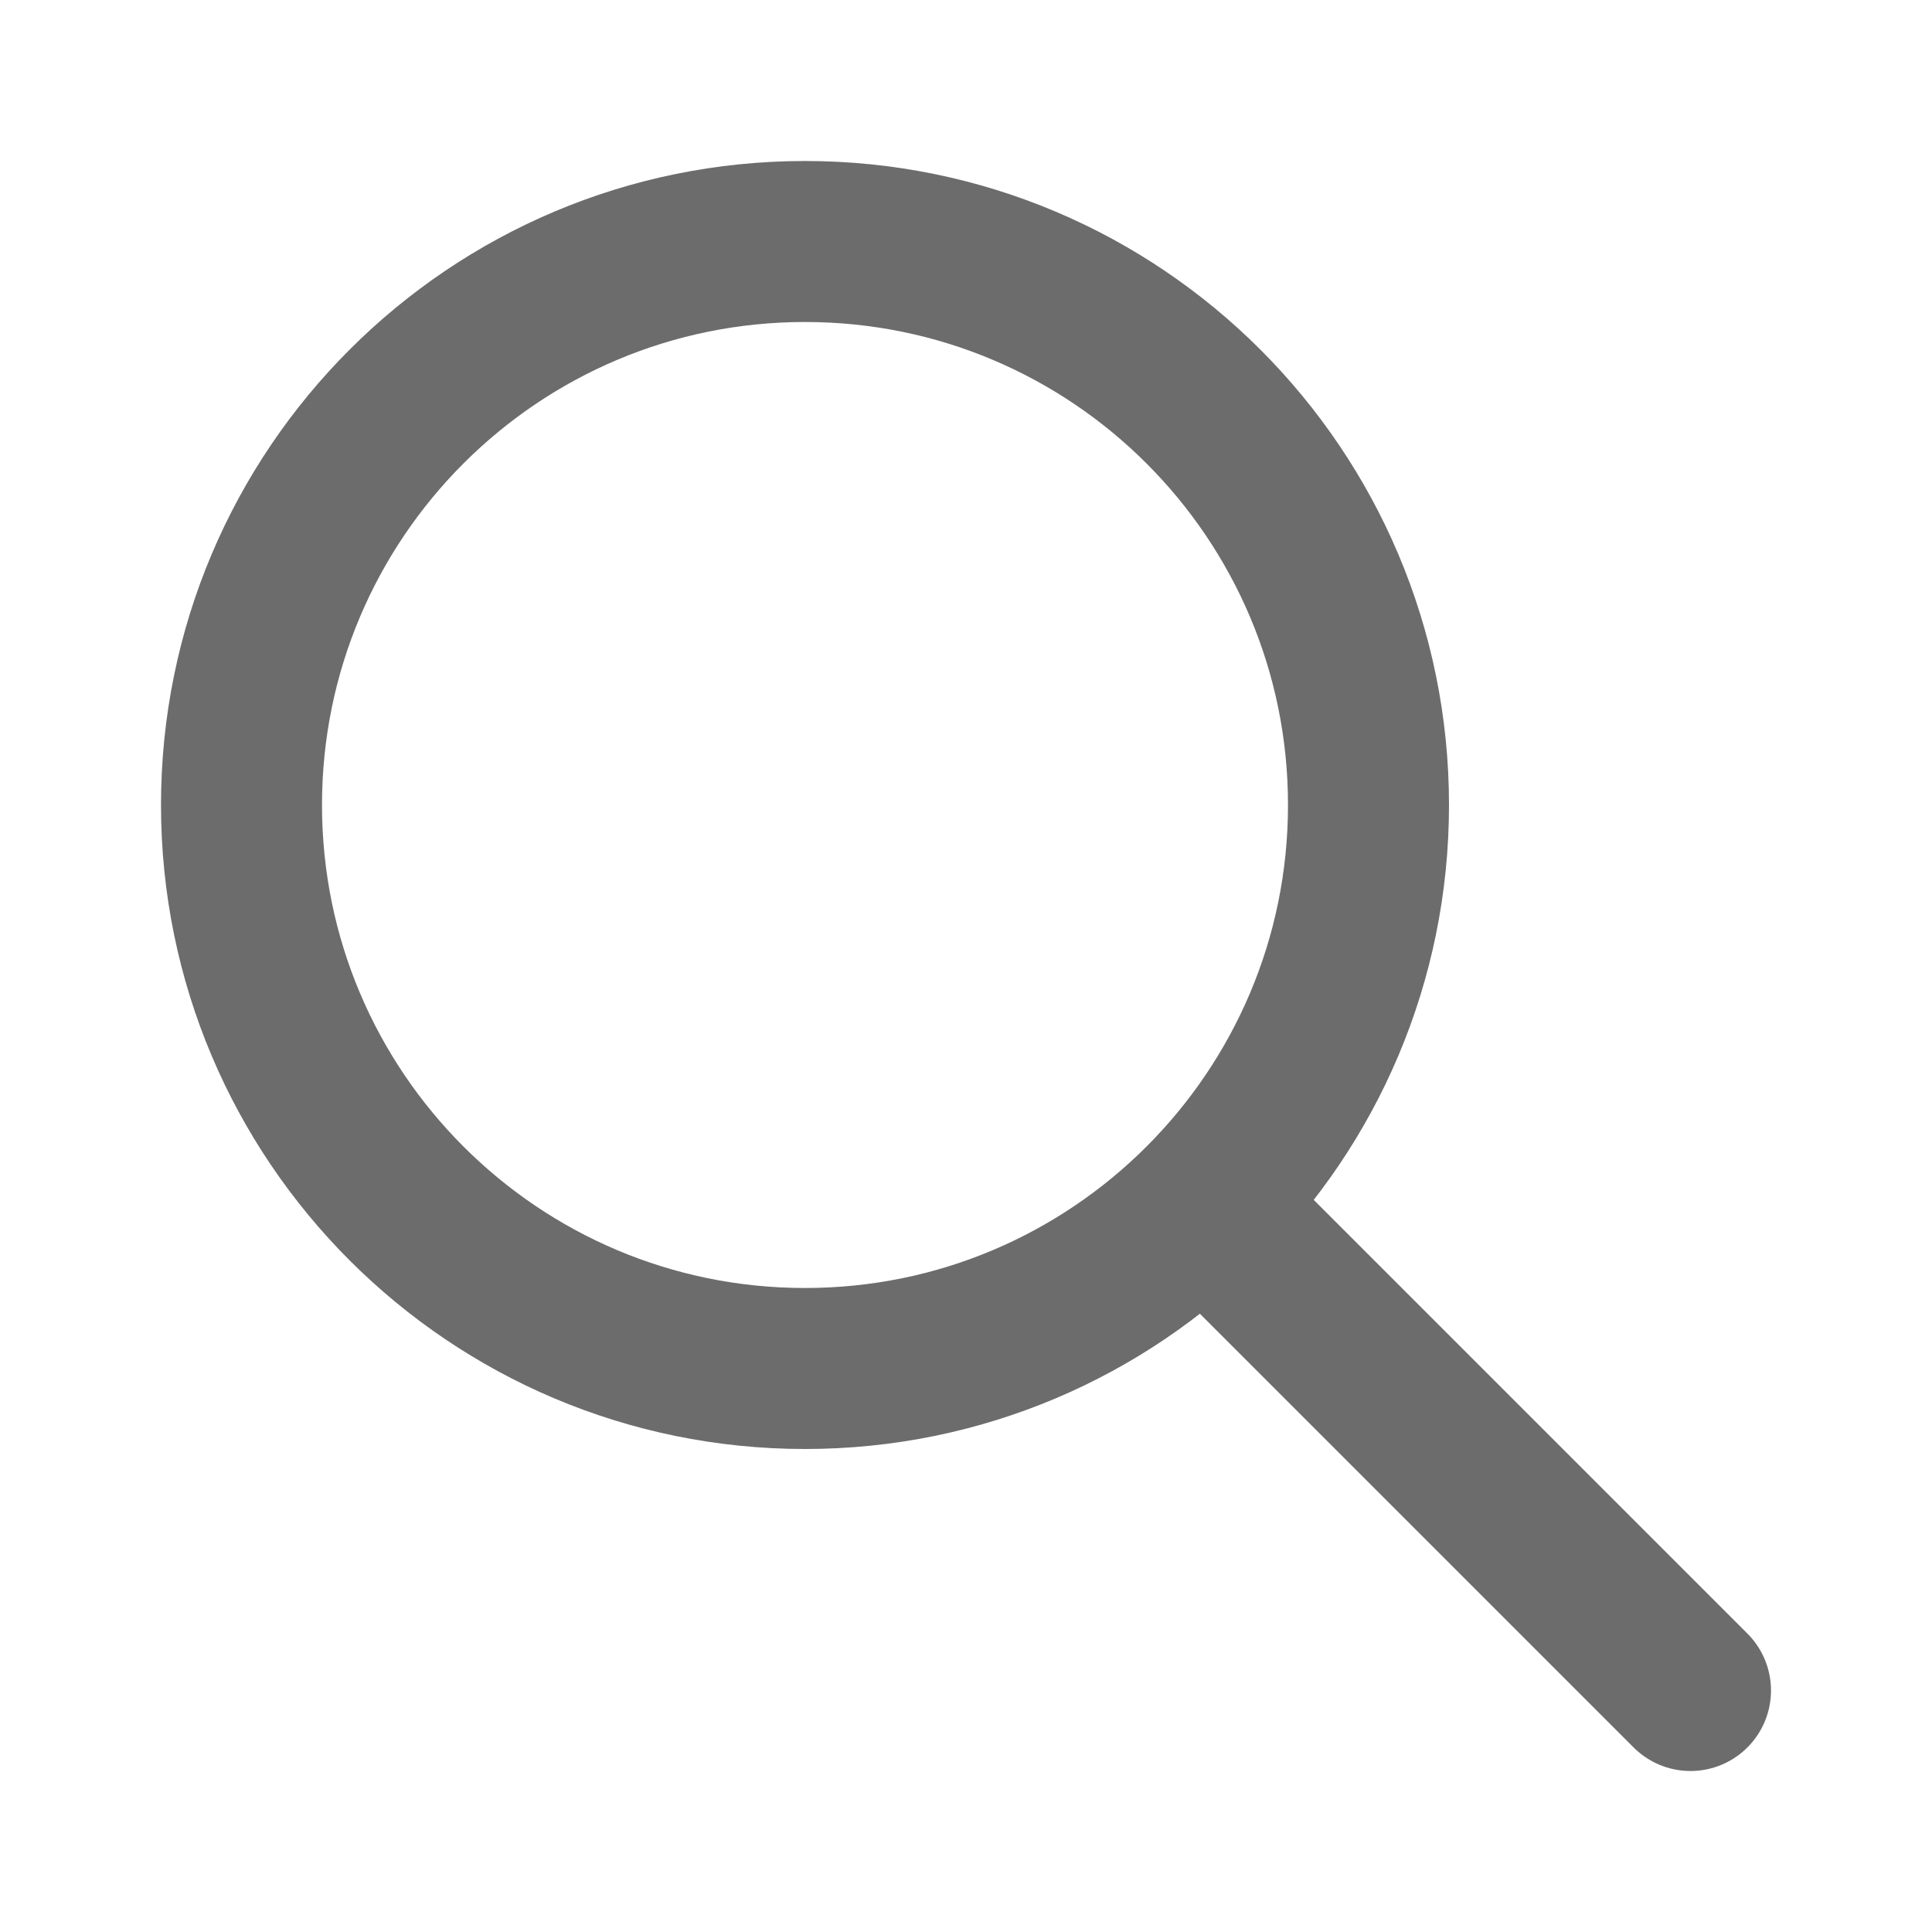
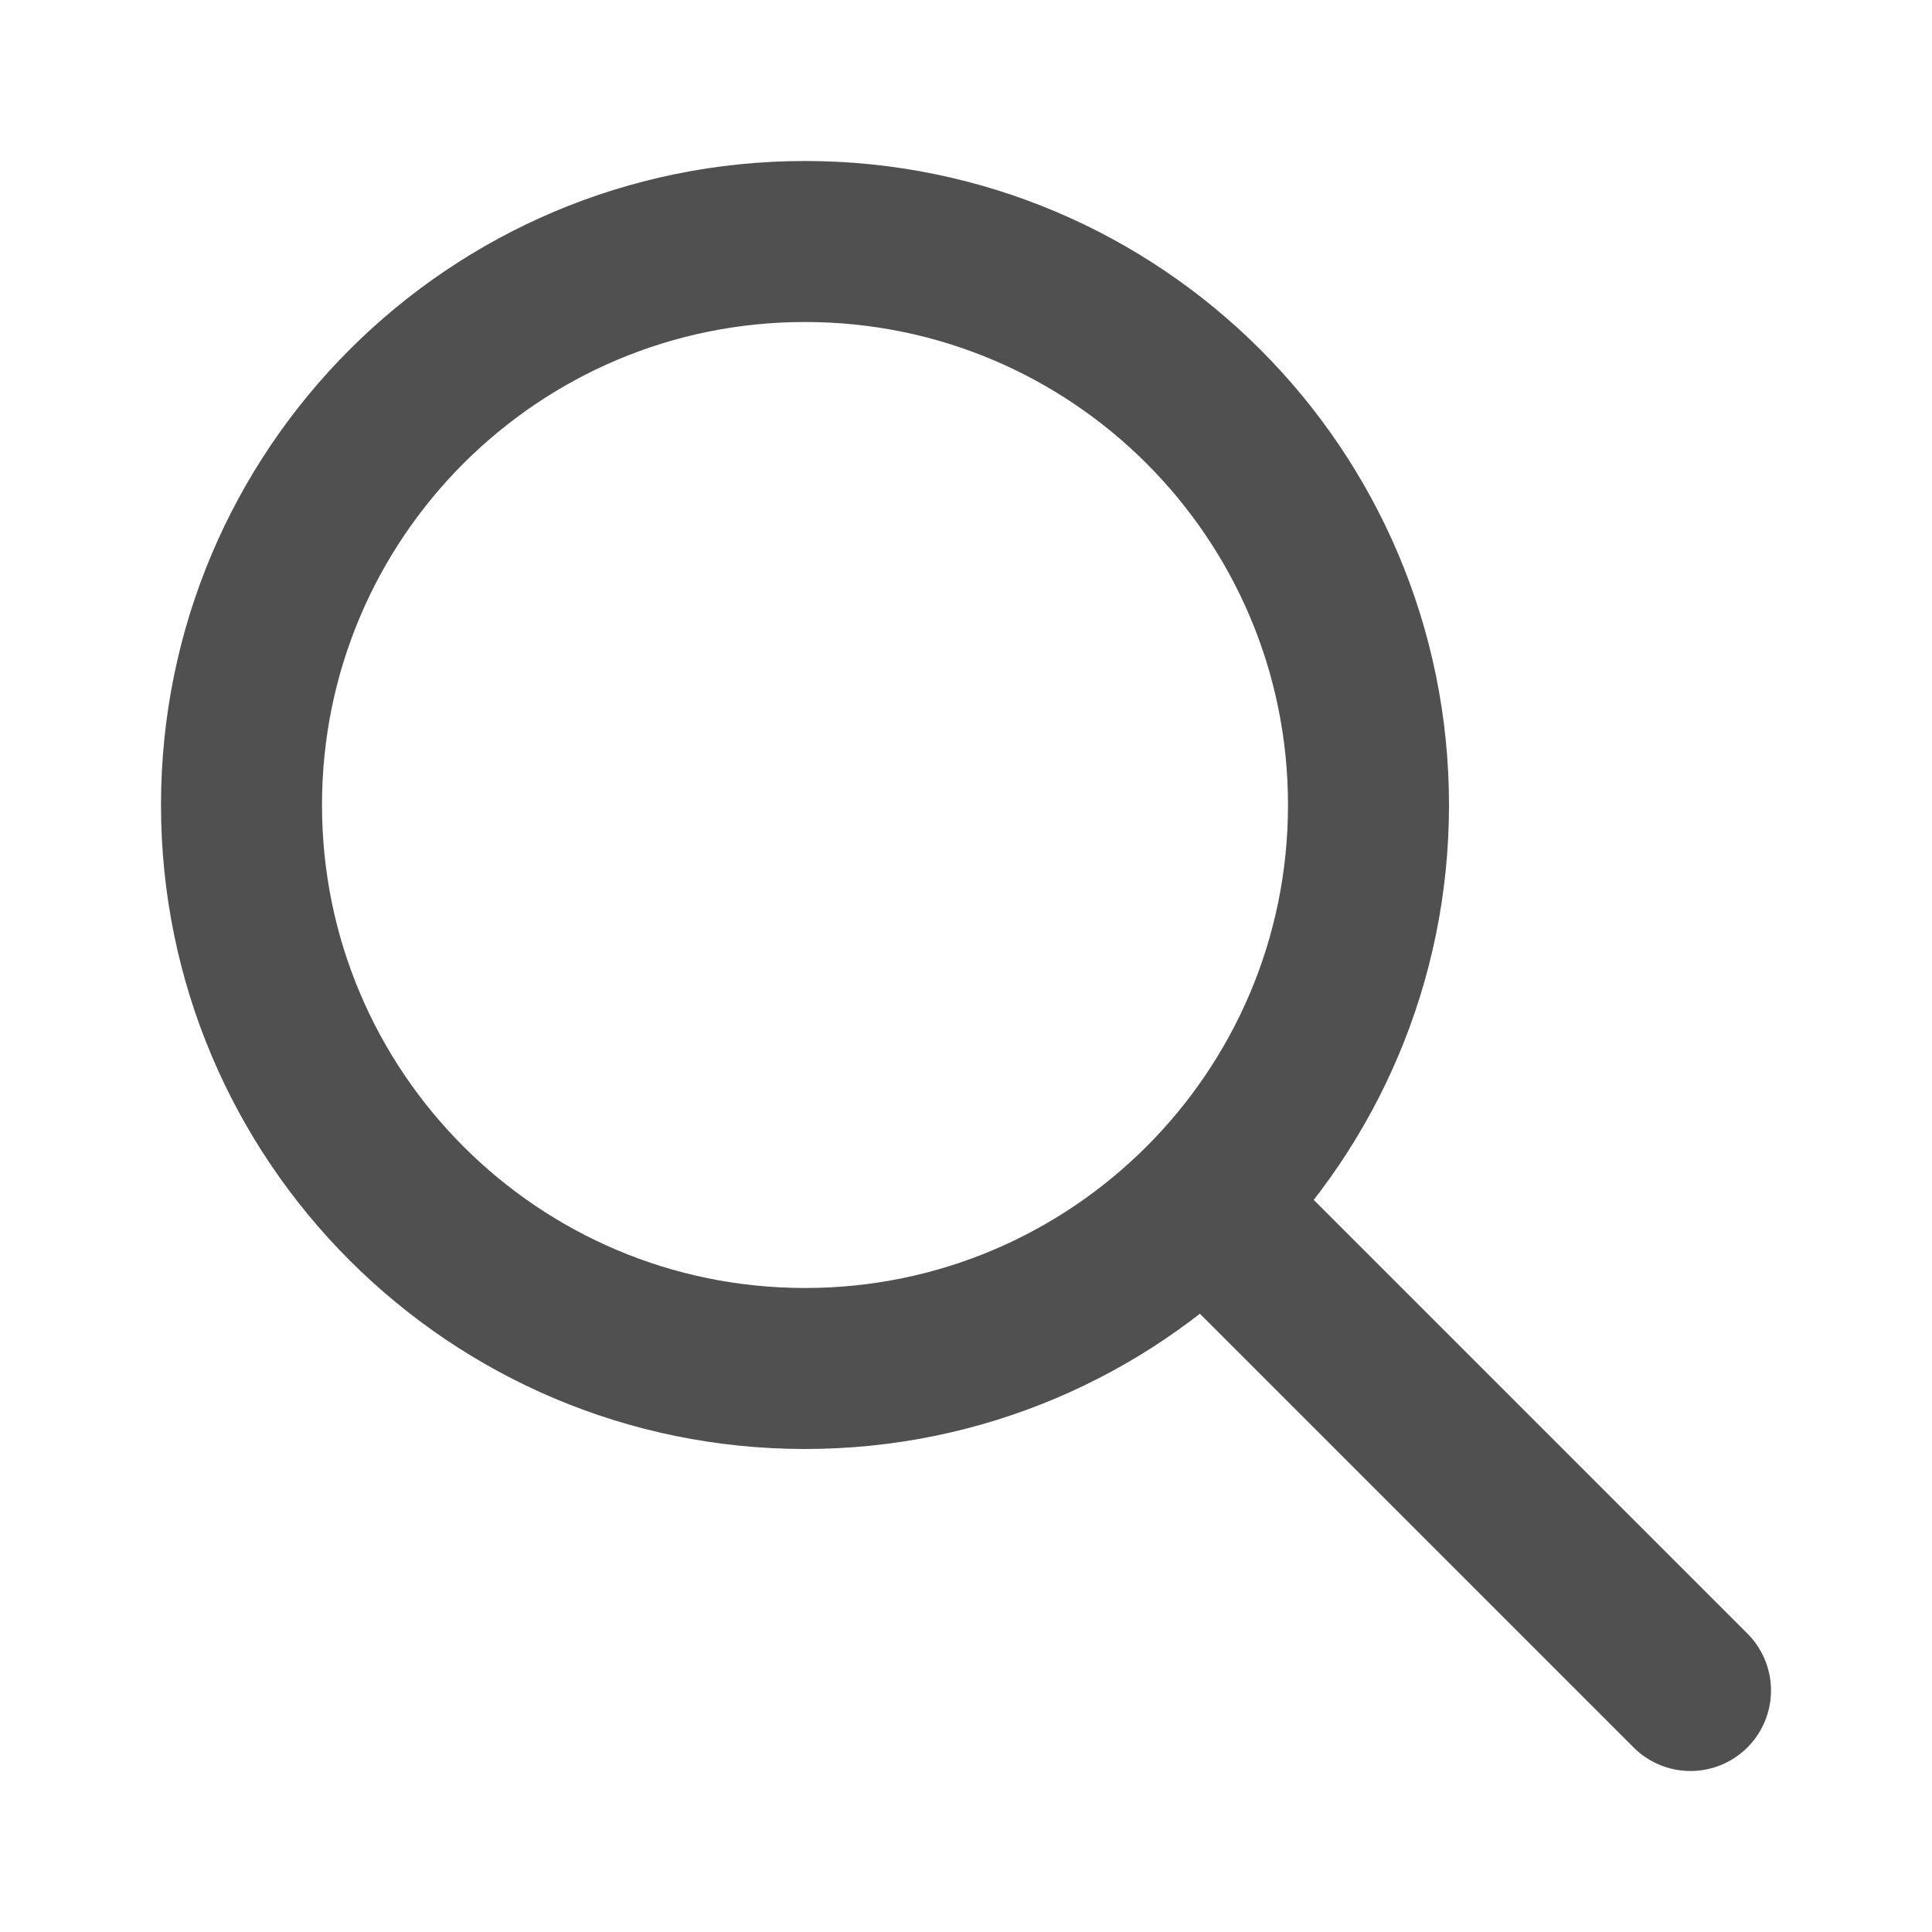
<svg xmlns="http://www.w3.org/2000/svg" class="icon icon-tabler icon-tabler-search" width="24" height="24" viewBox="0 0 24 24" stroke-width="2" stroke="currentColor" fill="none" stroke-linecap="round" stroke-linejoin="round">
  <path stroke="none" d="M0 0h24v24H0z" fill="none" />
-   <circle cx="10" cy="10" r="7" style="stroke: #6c6c6c;" />
-   <line x1="21" y1="21" x2="15" y2="15" style="fill: #6c6c6c; stroke: #6c6c6c;" />
+   <circle cx="10" cy="10" r="7" style="stroke: #505050;" />
+   <line x1="21" y1="21" x2="15" y2="15" style="fill: #505050; stroke: #505050;" />
</svg>
